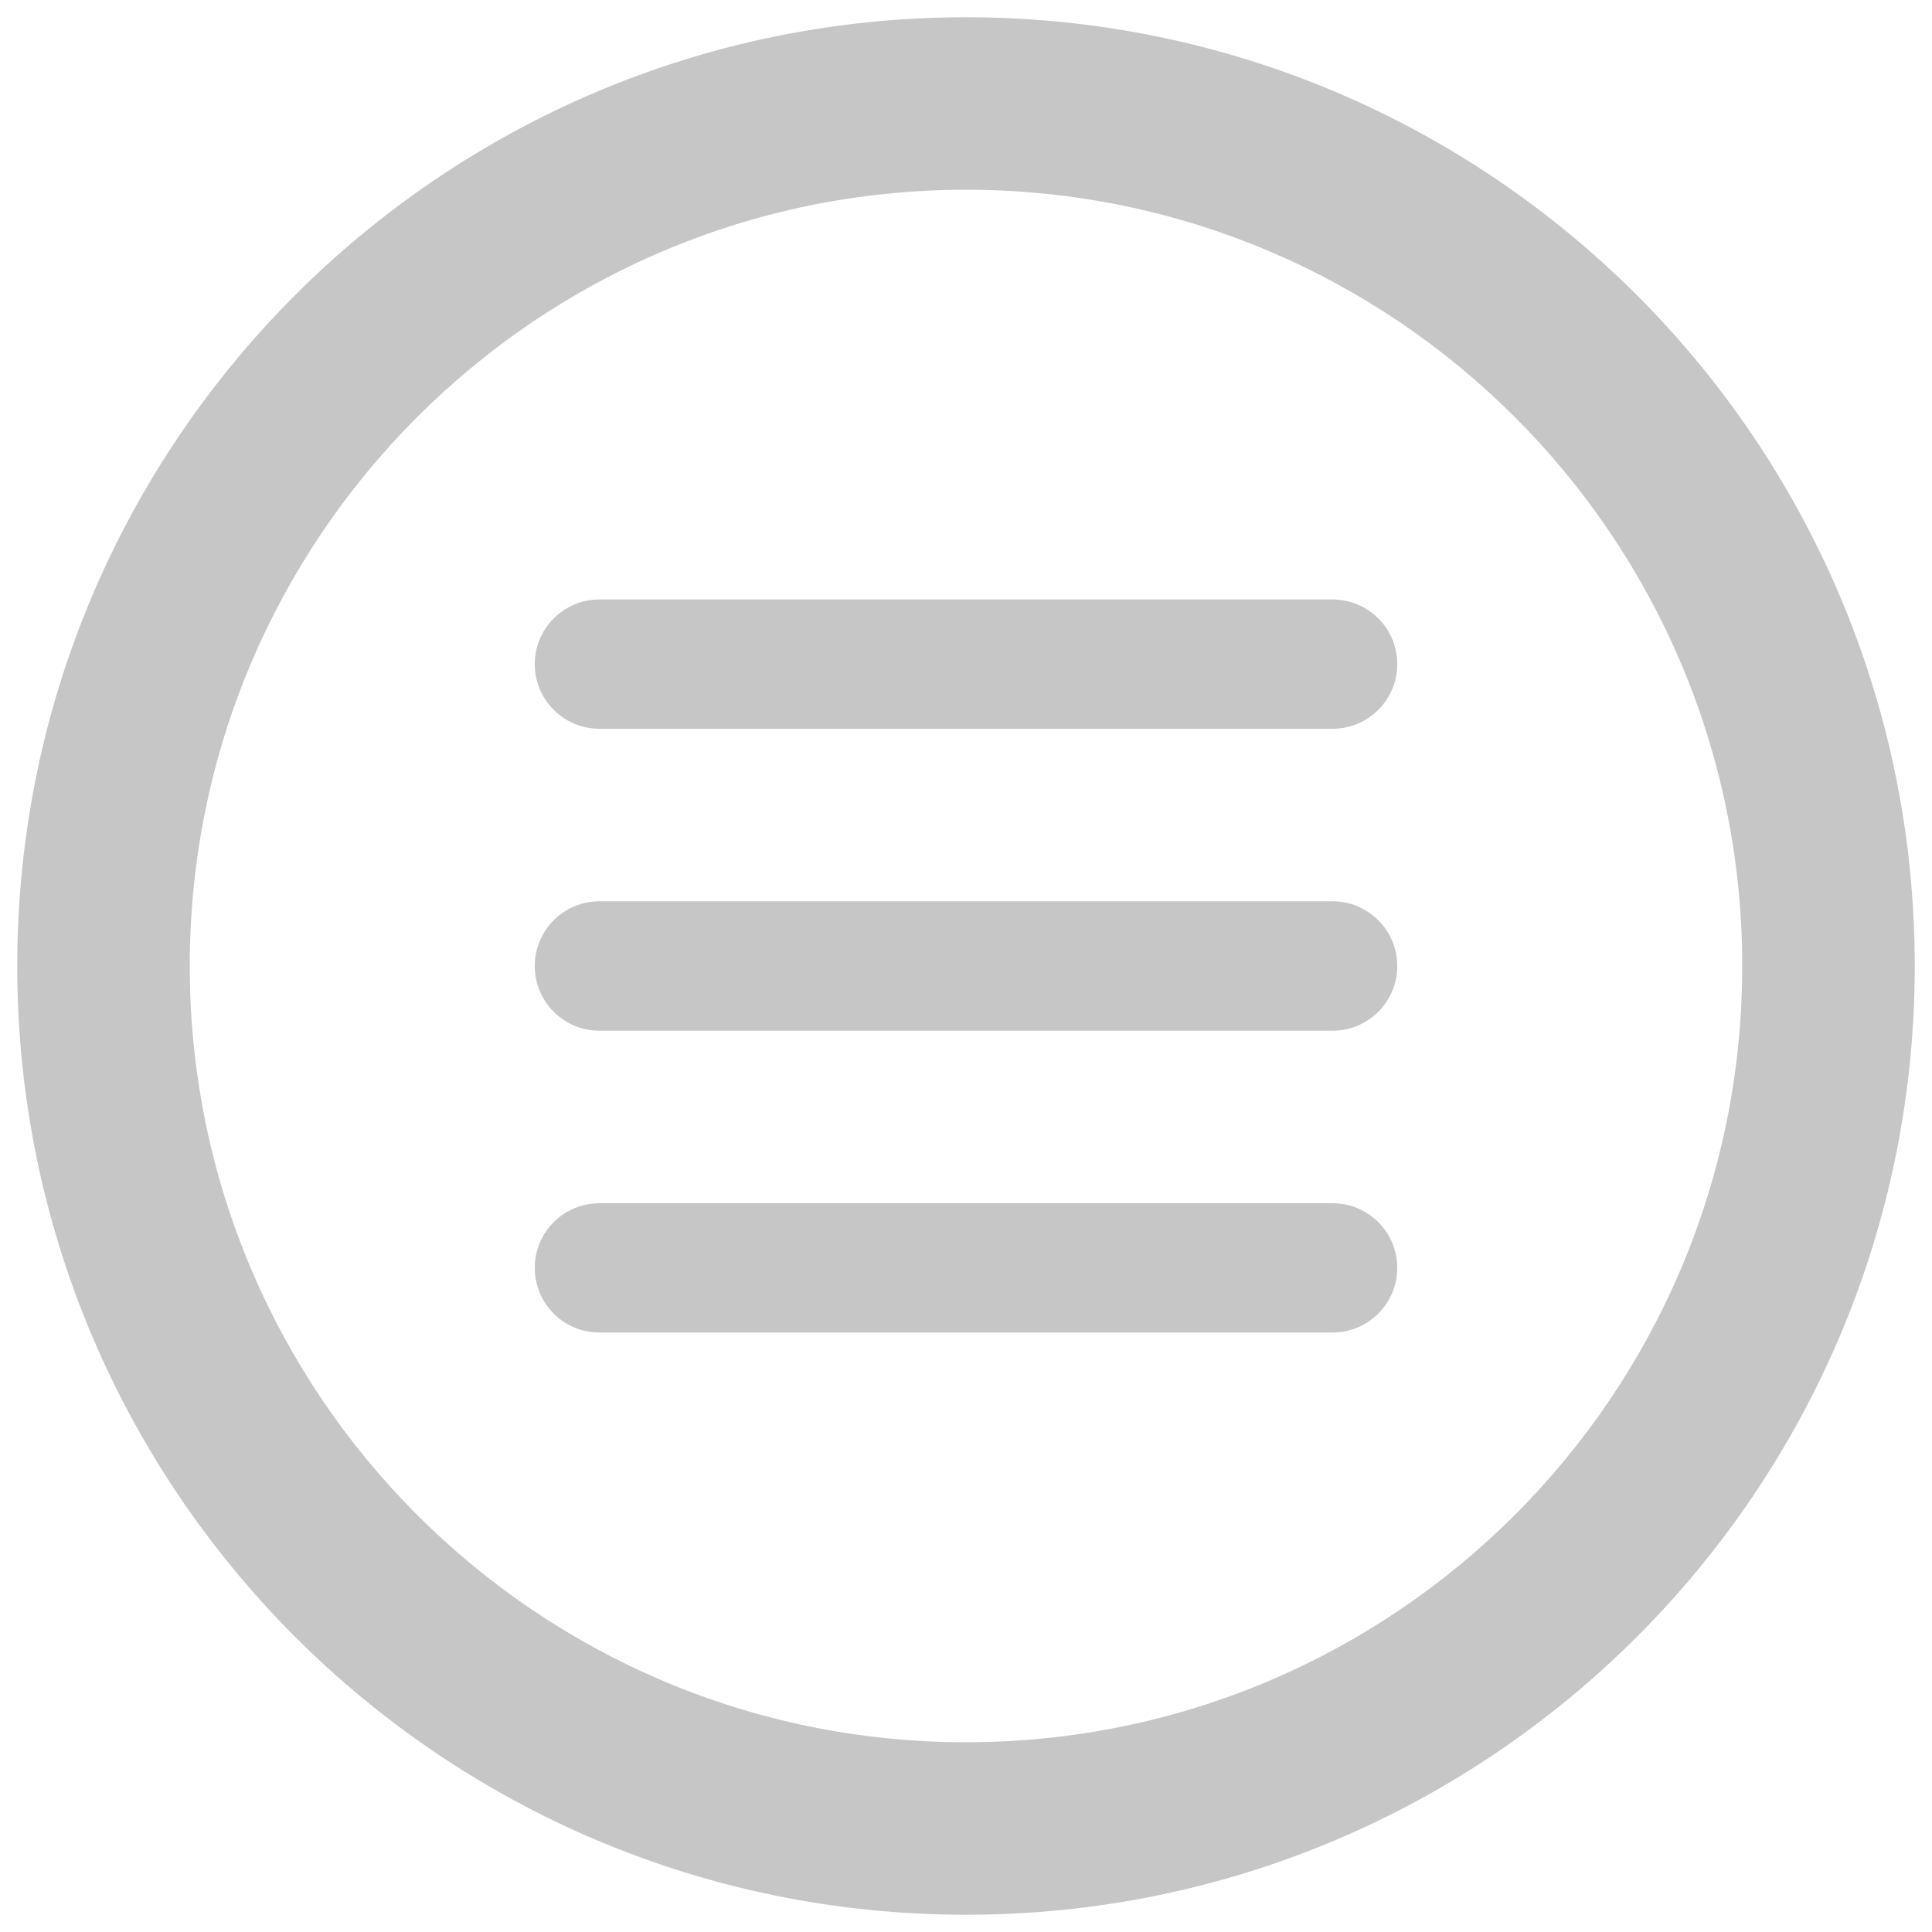
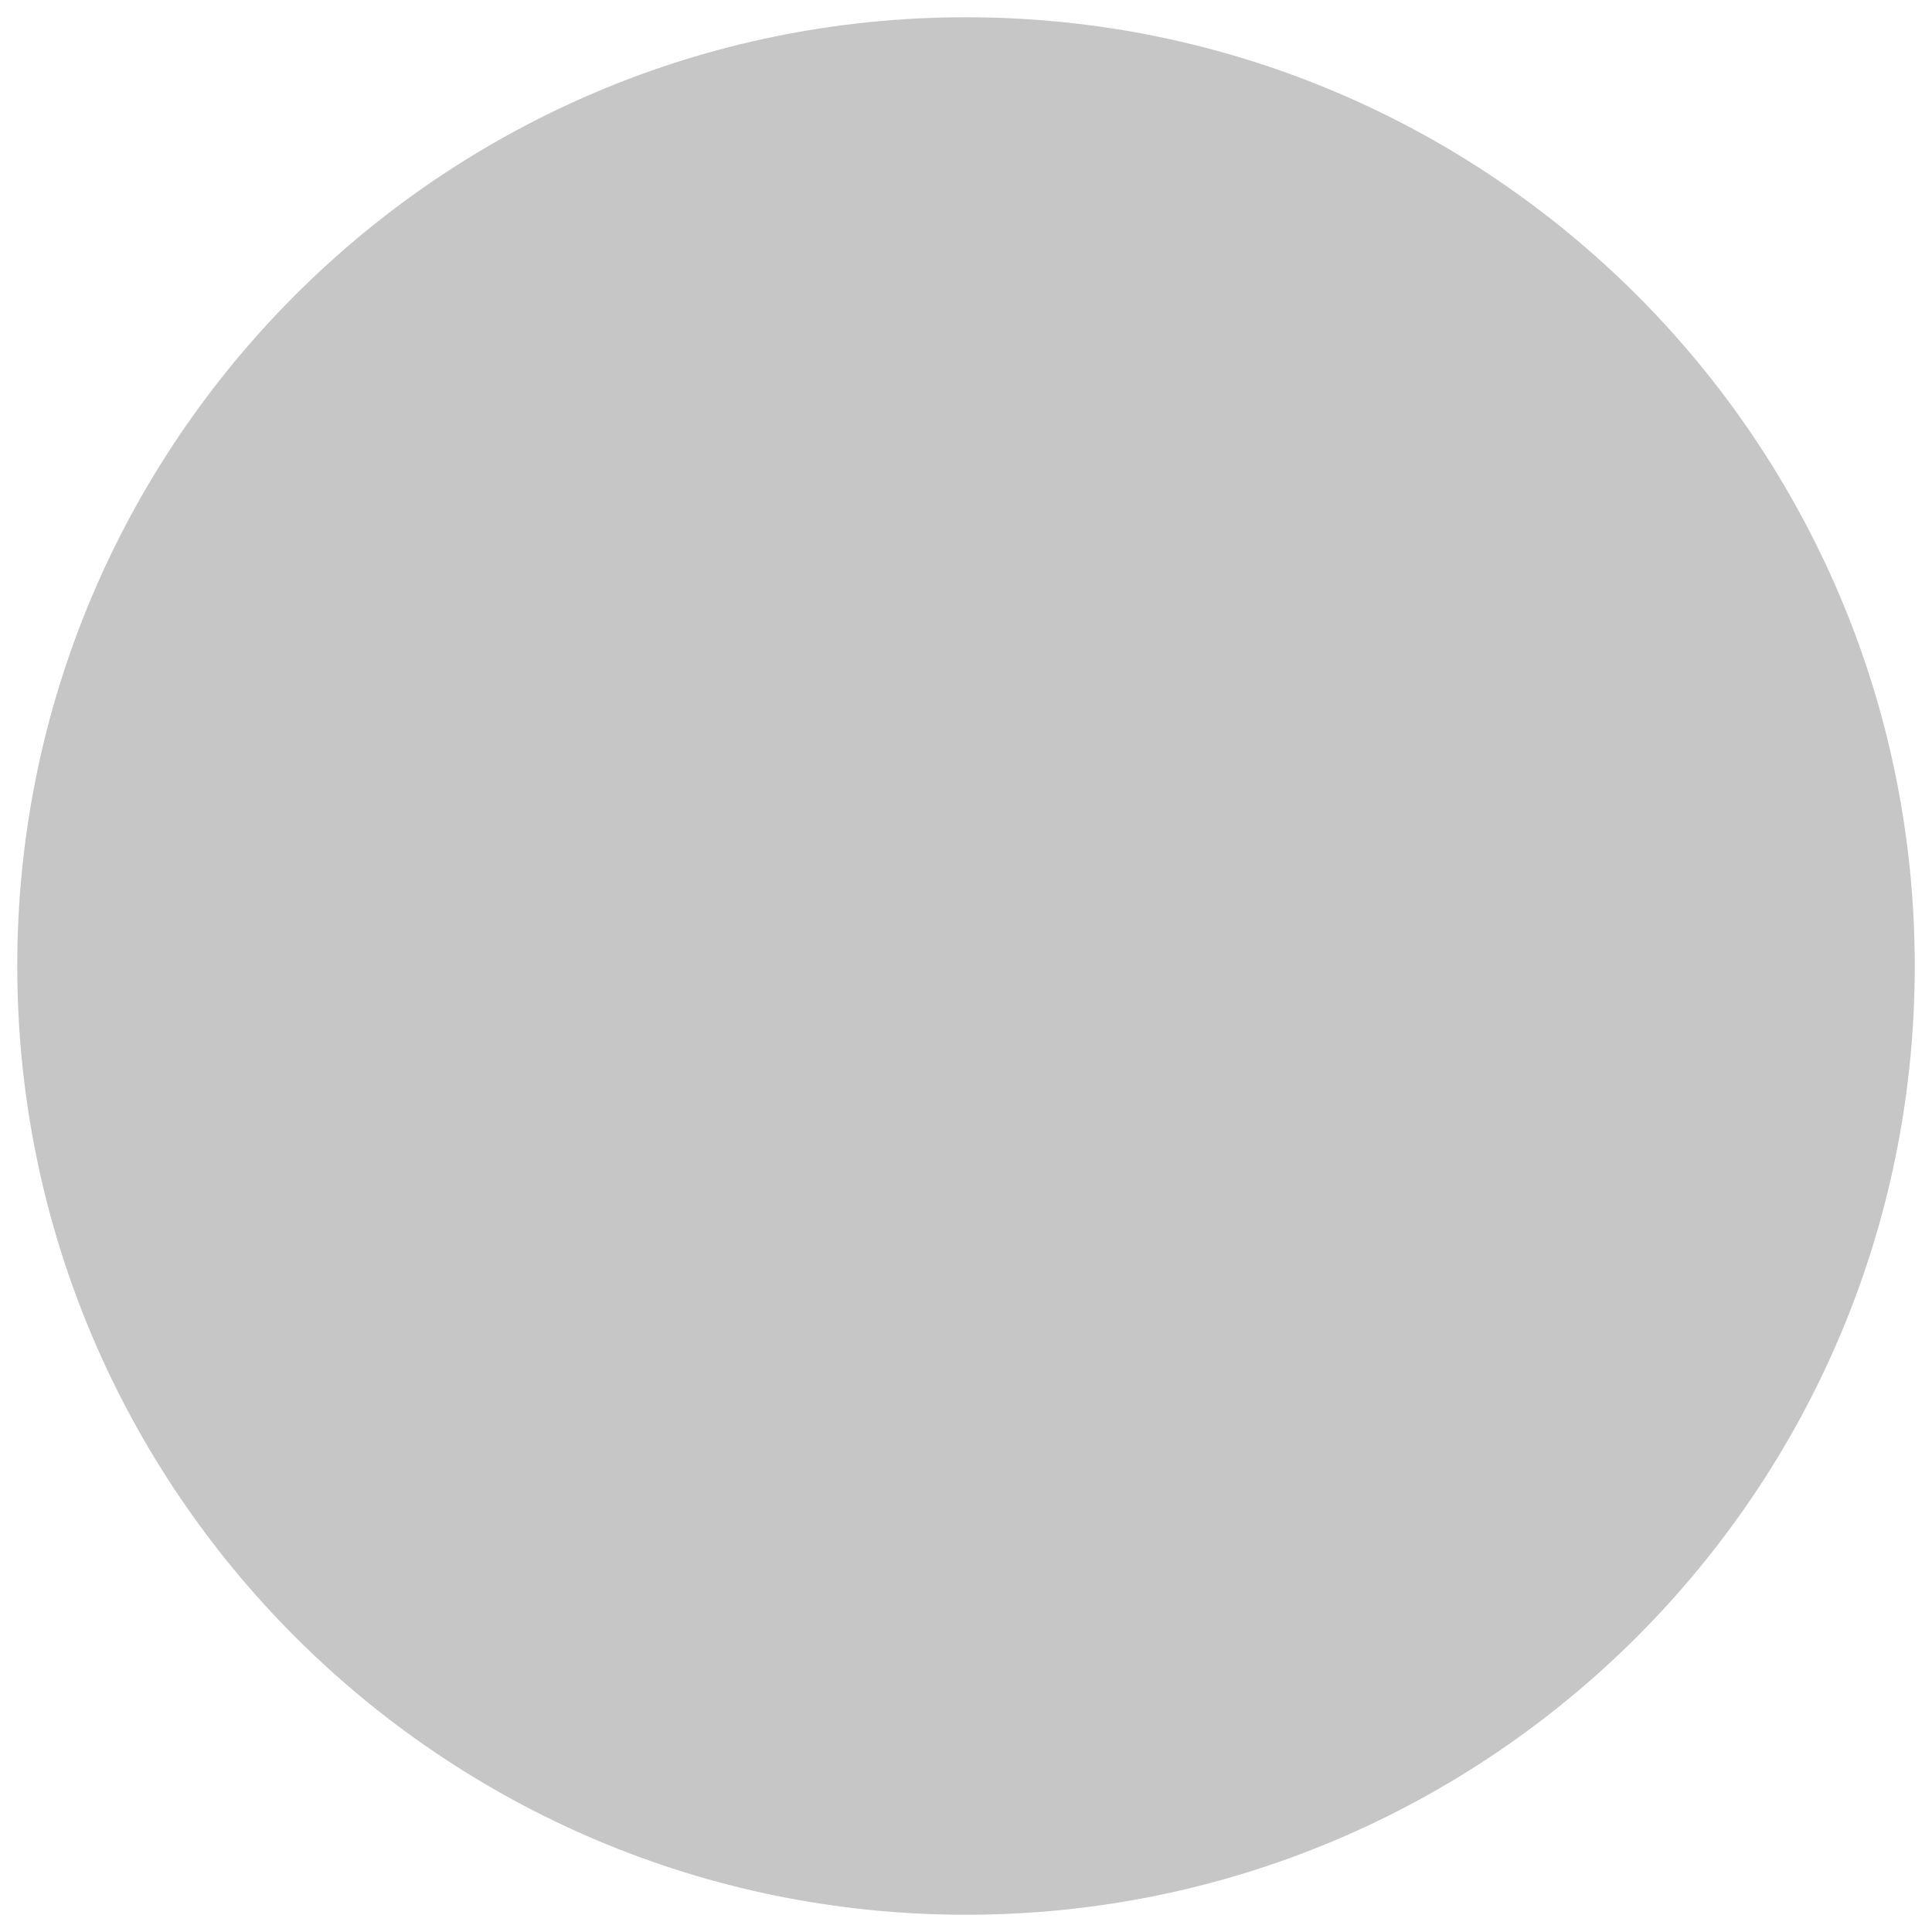
<svg xmlns="http://www.w3.org/2000/svg" width="28" height="28" viewBox="0 0 28 28" fill="none">
  <path d="M7.75 9.625C7.75 9.107 8.17 8.688 8.688 8.688H19.312C19.83 8.688 20.25 9.107 20.25 9.625C20.25 10.143 19.83 10.562 19.312 10.562H8.688C8.17 10.562 7.75 10.143 7.75 9.625Z" fill="#C6C6C6" />
  <path d="M7.75 14C7.75 13.482 8.17 13.062 8.688 13.062H19.312C19.83 13.062 20.25 13.482 20.25 14C20.25 14.518 19.83 14.938 19.312 14.938H8.688C8.17 14.938 7.75 14.518 7.75 14Z" fill="#C6C6C6" />
  <path d="M7.75 18.375C7.75 17.857 8.17 17.438 8.688 17.438H19.312C19.83 17.438 20.25 17.857 20.25 18.375C20.25 18.893 19.83 19.312 19.312 19.312H8.688C8.17 19.312 7.75 18.893 7.75 18.375Z" fill="#C6C6C6" />
-   <path fill-rule="evenodd" clip-rule="evenodd" d="M14 25.25C20.213 25.25 25.25 20.213 25.25 14C25.25 7.787 20.213 2.75 14 2.75C7.787 2.75 2.75 7.787 2.75 14C2.75 20.213 7.787 25.25 14 25.25ZM14 27.75C21.594 27.75 27.75 21.594 27.75 14C27.75 6.406 21.594 0.25 14 0.25C6.406 0.25 0.25 6.406 0.25 14C0.25 21.594 6.406 27.75 14 27.75Z" fill="#C6C6C6" />
+   <path fillRule="evenodd" clipRule="evenodd" d="M14 25.25C20.213 25.25 25.25 20.213 25.25 14C25.25 7.787 20.213 2.75 14 2.75C7.787 2.75 2.75 7.787 2.75 14C2.75 20.213 7.787 25.25 14 25.25ZM14 27.75C21.594 27.75 27.75 21.594 27.75 14C27.75 6.406 21.594 0.25 14 0.25C6.406 0.25 0.25 6.406 0.25 14C0.25 21.594 6.406 27.75 14 27.75Z" fill="#C6C6C6" />
</svg>
